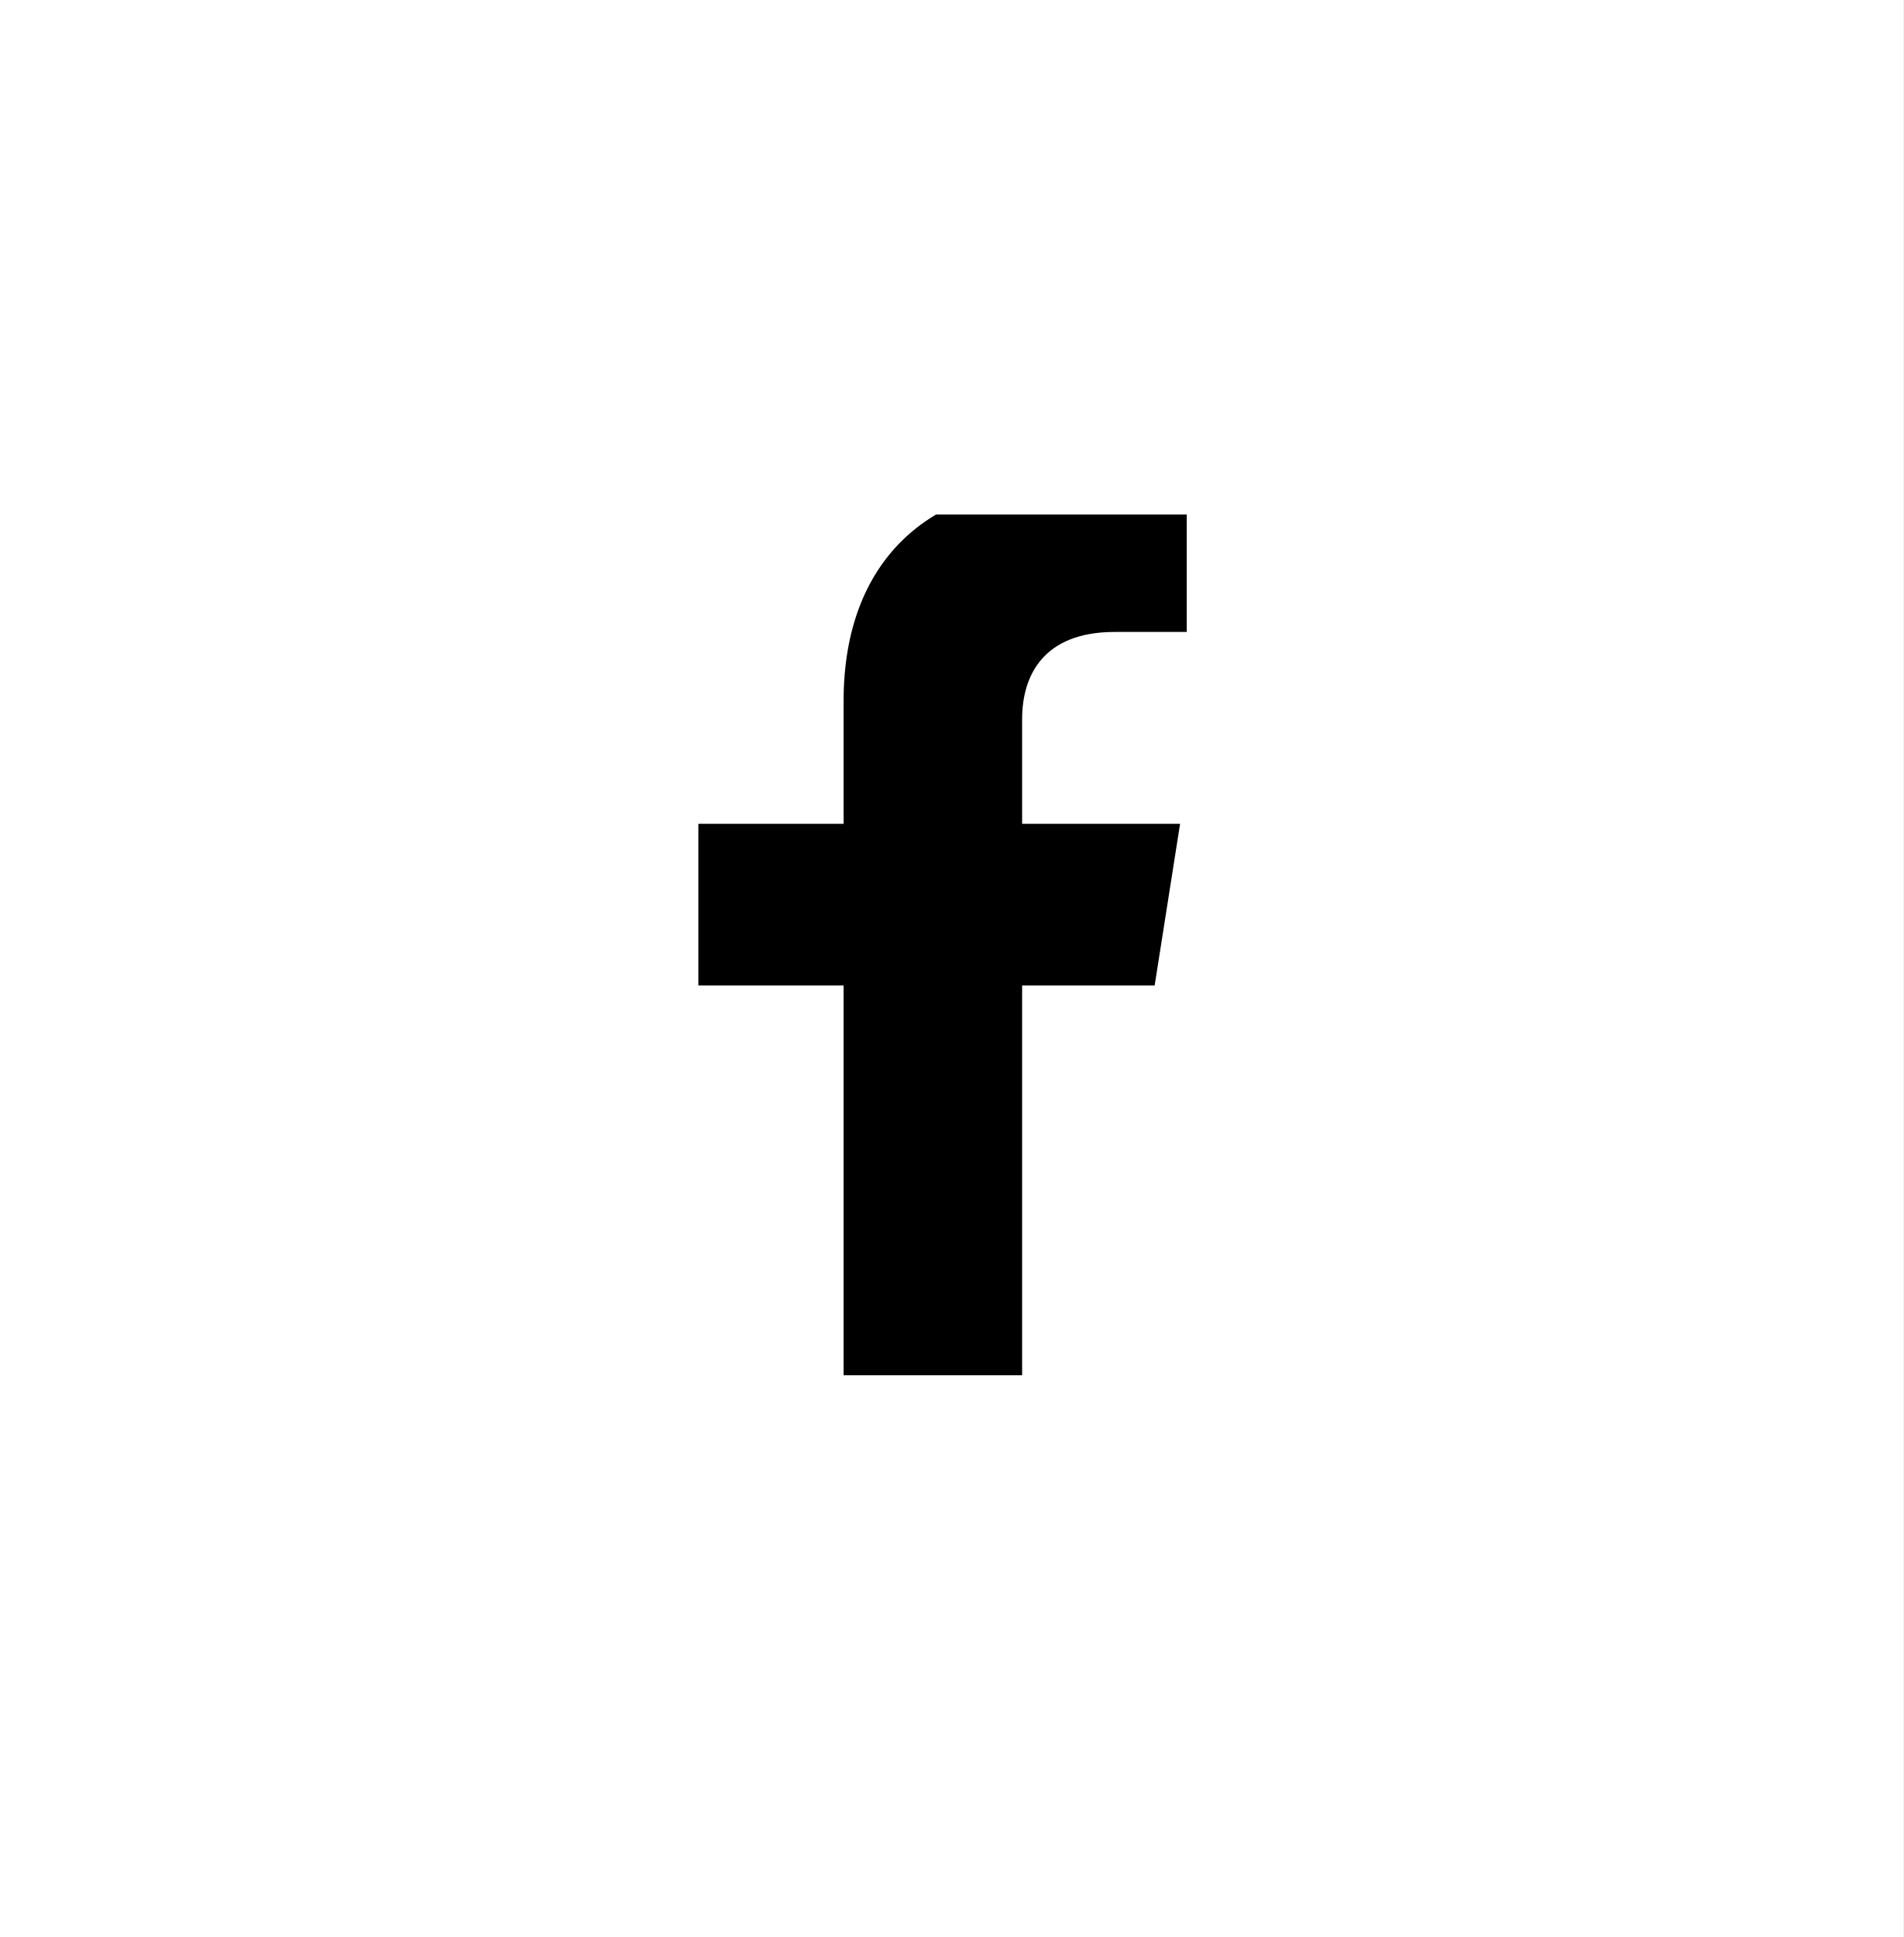
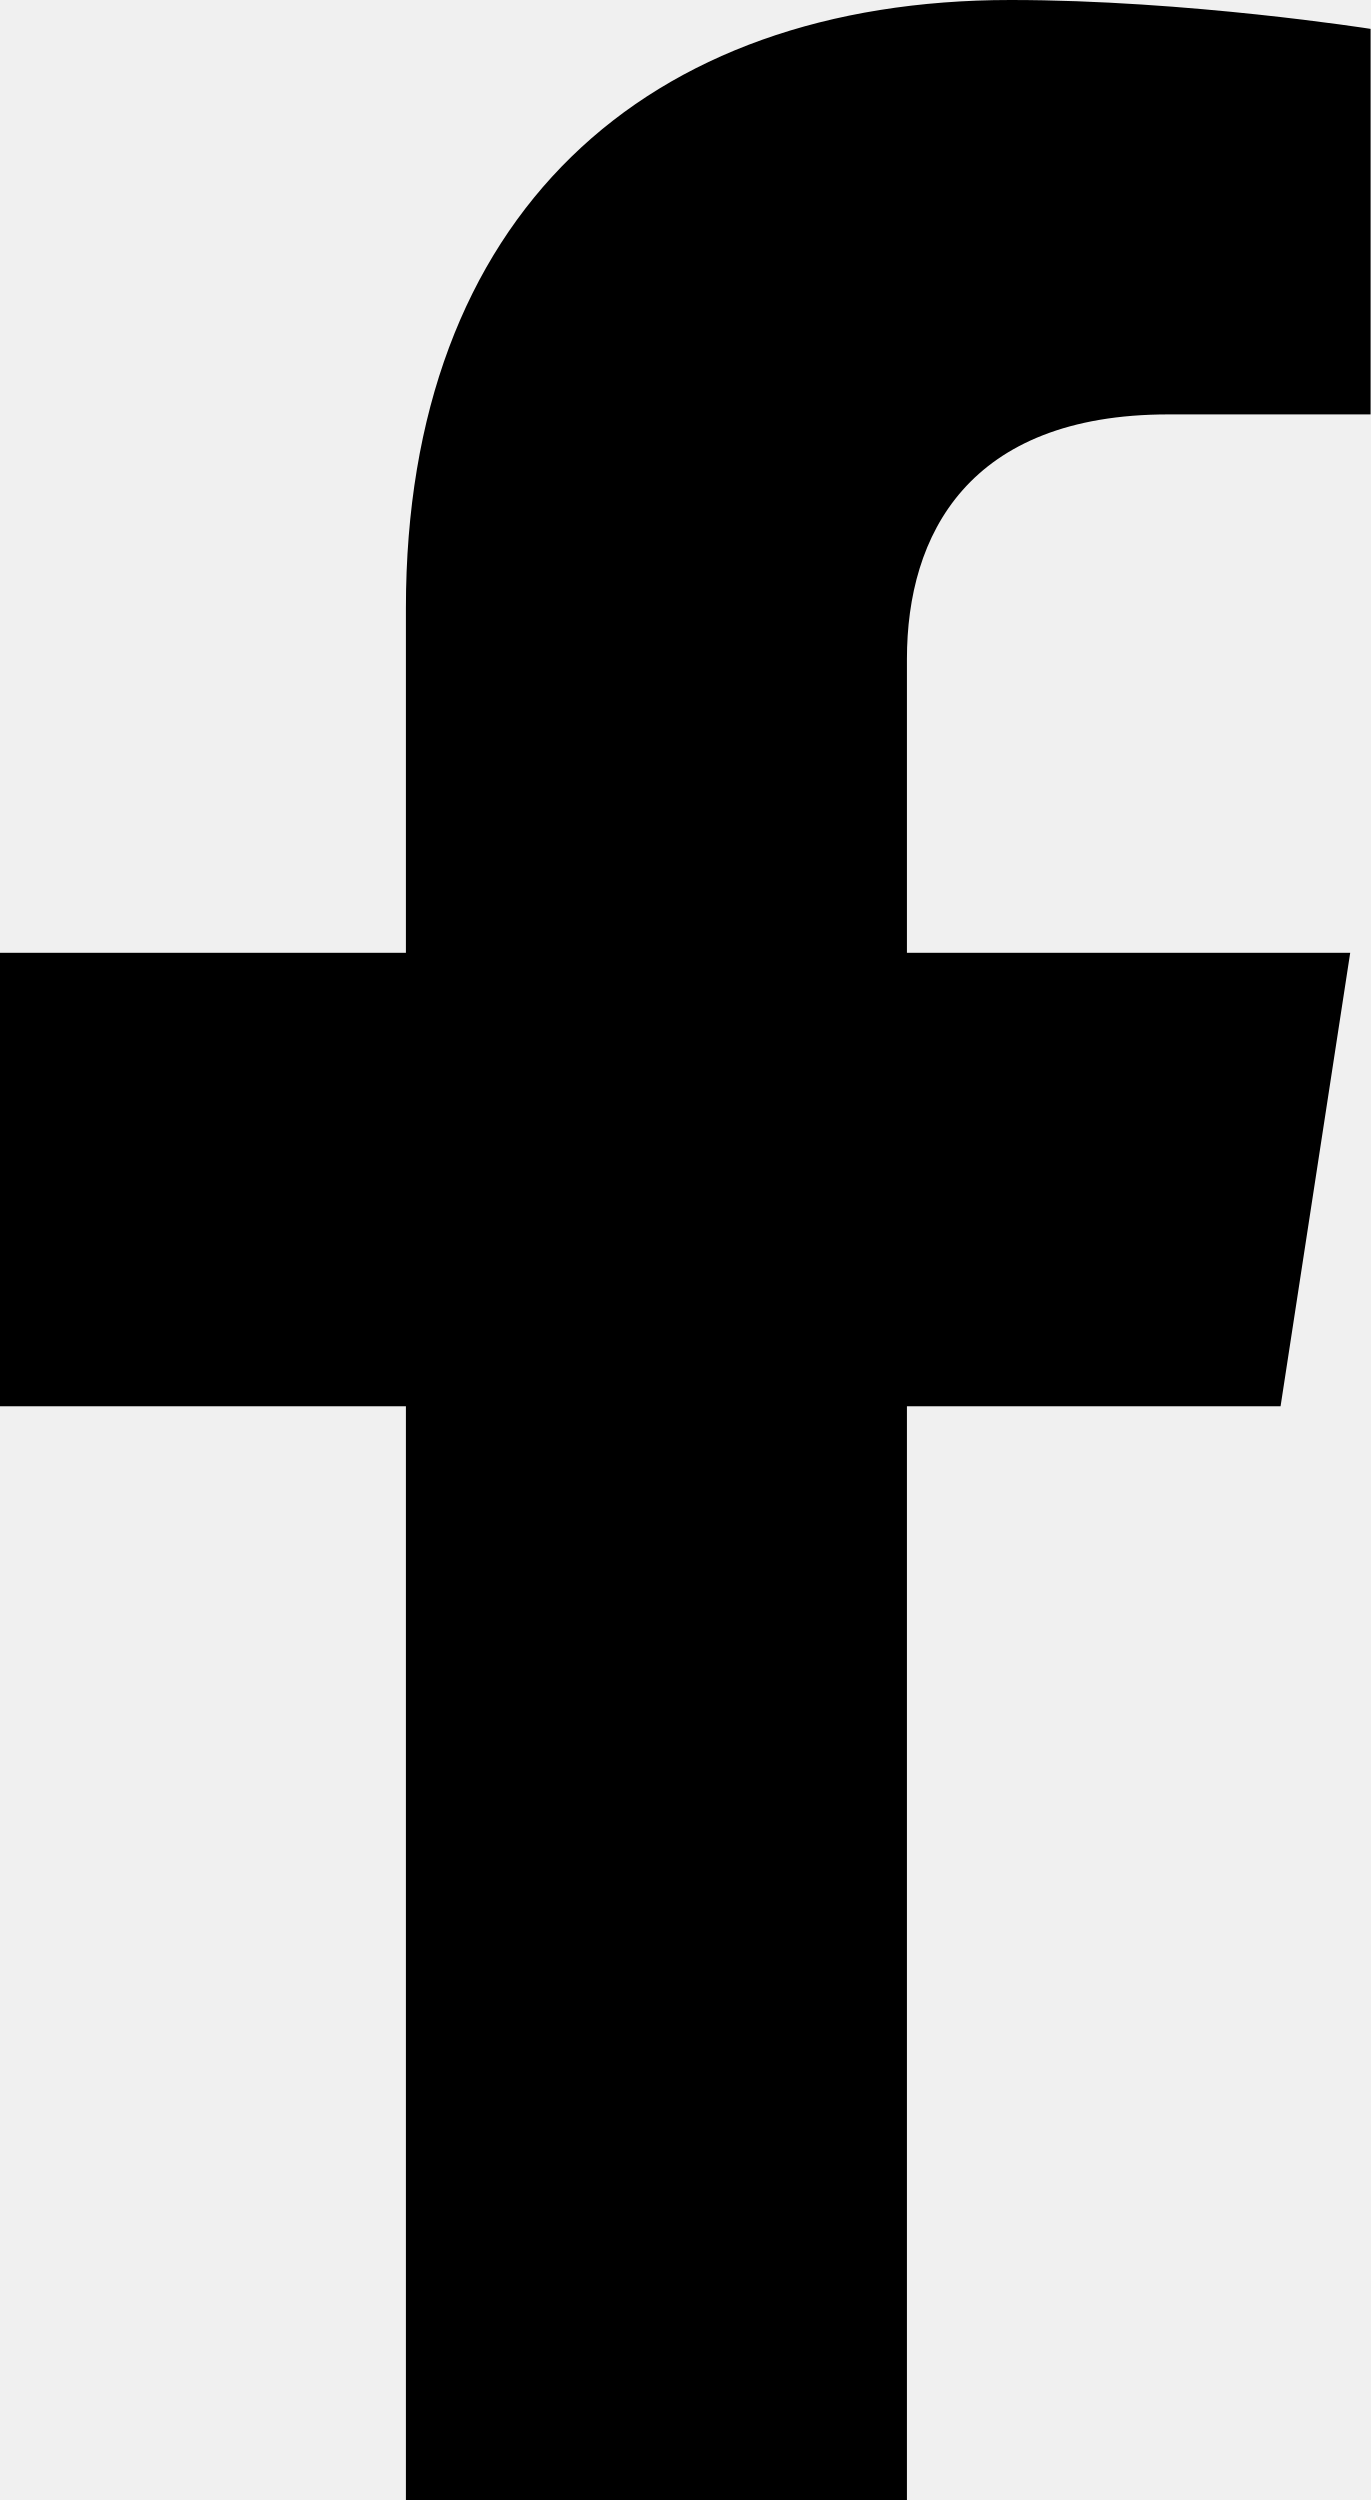
- <svg xmlns="http://www.w3.org/2000/svg" width="31.451" height="32" viewBox="0 0 31.451 32" fill="none">
-   <defs>
-     <clipPath id="clip190_1606">
-       <rect id="facebook-f-brands (3) 1" rx="0" width="8.933" height="15" transform="translate(11.42602 8.5)" fill="white" fill-opacity="0" />
-     </clipPath>
-   </defs>
-   <path id="Rectangle 14" d="M0 0L31.45 0L31.45 32L0 32L0 0Z" fill="#FFFFFF" fill-opacity="1" fill-rule="evenodd" />
-   <rect id="facebook-f-brands (3) 1" rx="0" width="8.933" height="15" transform="translate(11.42602 8.5)" fill="#FFFFFF" fill-opacity="0" />
-   <g clip-path="url(#clip190_1606)">
-     <path id="Vector" d="M19.08 16.28L19.5 13.61L16.89 13.61L16.89 11.88C16.89 11.15 17.25 10.44 18.42 10.44L19.61 10.44L19.61 8.17C19.61 8.17 18.53 8 17.5 8C15.35 8 13.94 9.27 13.94 11.58L13.94 13.61L11.54 13.61L11.54 16.28L13.94 16.28L13.94 22.72L16.89 22.72L16.89 16.28L19.08 16.28Z" fill="#000000" fill-opacity="1" fill-rule="nonzero" />
-   </g>
+ <svg xmlns="http://www.w3.org/2000/svg" width="8.07" height="14.72" viewBox="0 0 8.07 14.72" fill="none">
+   <defs />
+   <path id="Vector" d="M7.54 8.28L7.95 5.61L5.34 5.61L5.34 3.88C5.34 3.15 5.7 2.44 6.88 2.44L8.07 2.44L8.07 0.17C8.07 0.17 6.99 0 5.95 0C3.8 0 2.39 1.27 2.39 3.58L2.39 5.61L0 5.61L0 8.28L2.39 8.28L2.39 14.72L5.34 14.72L5.34 8.28L7.54 8.28Z" fill="#000000" fill-opacity="1" fill-rule="nonzero" />
</svg>
